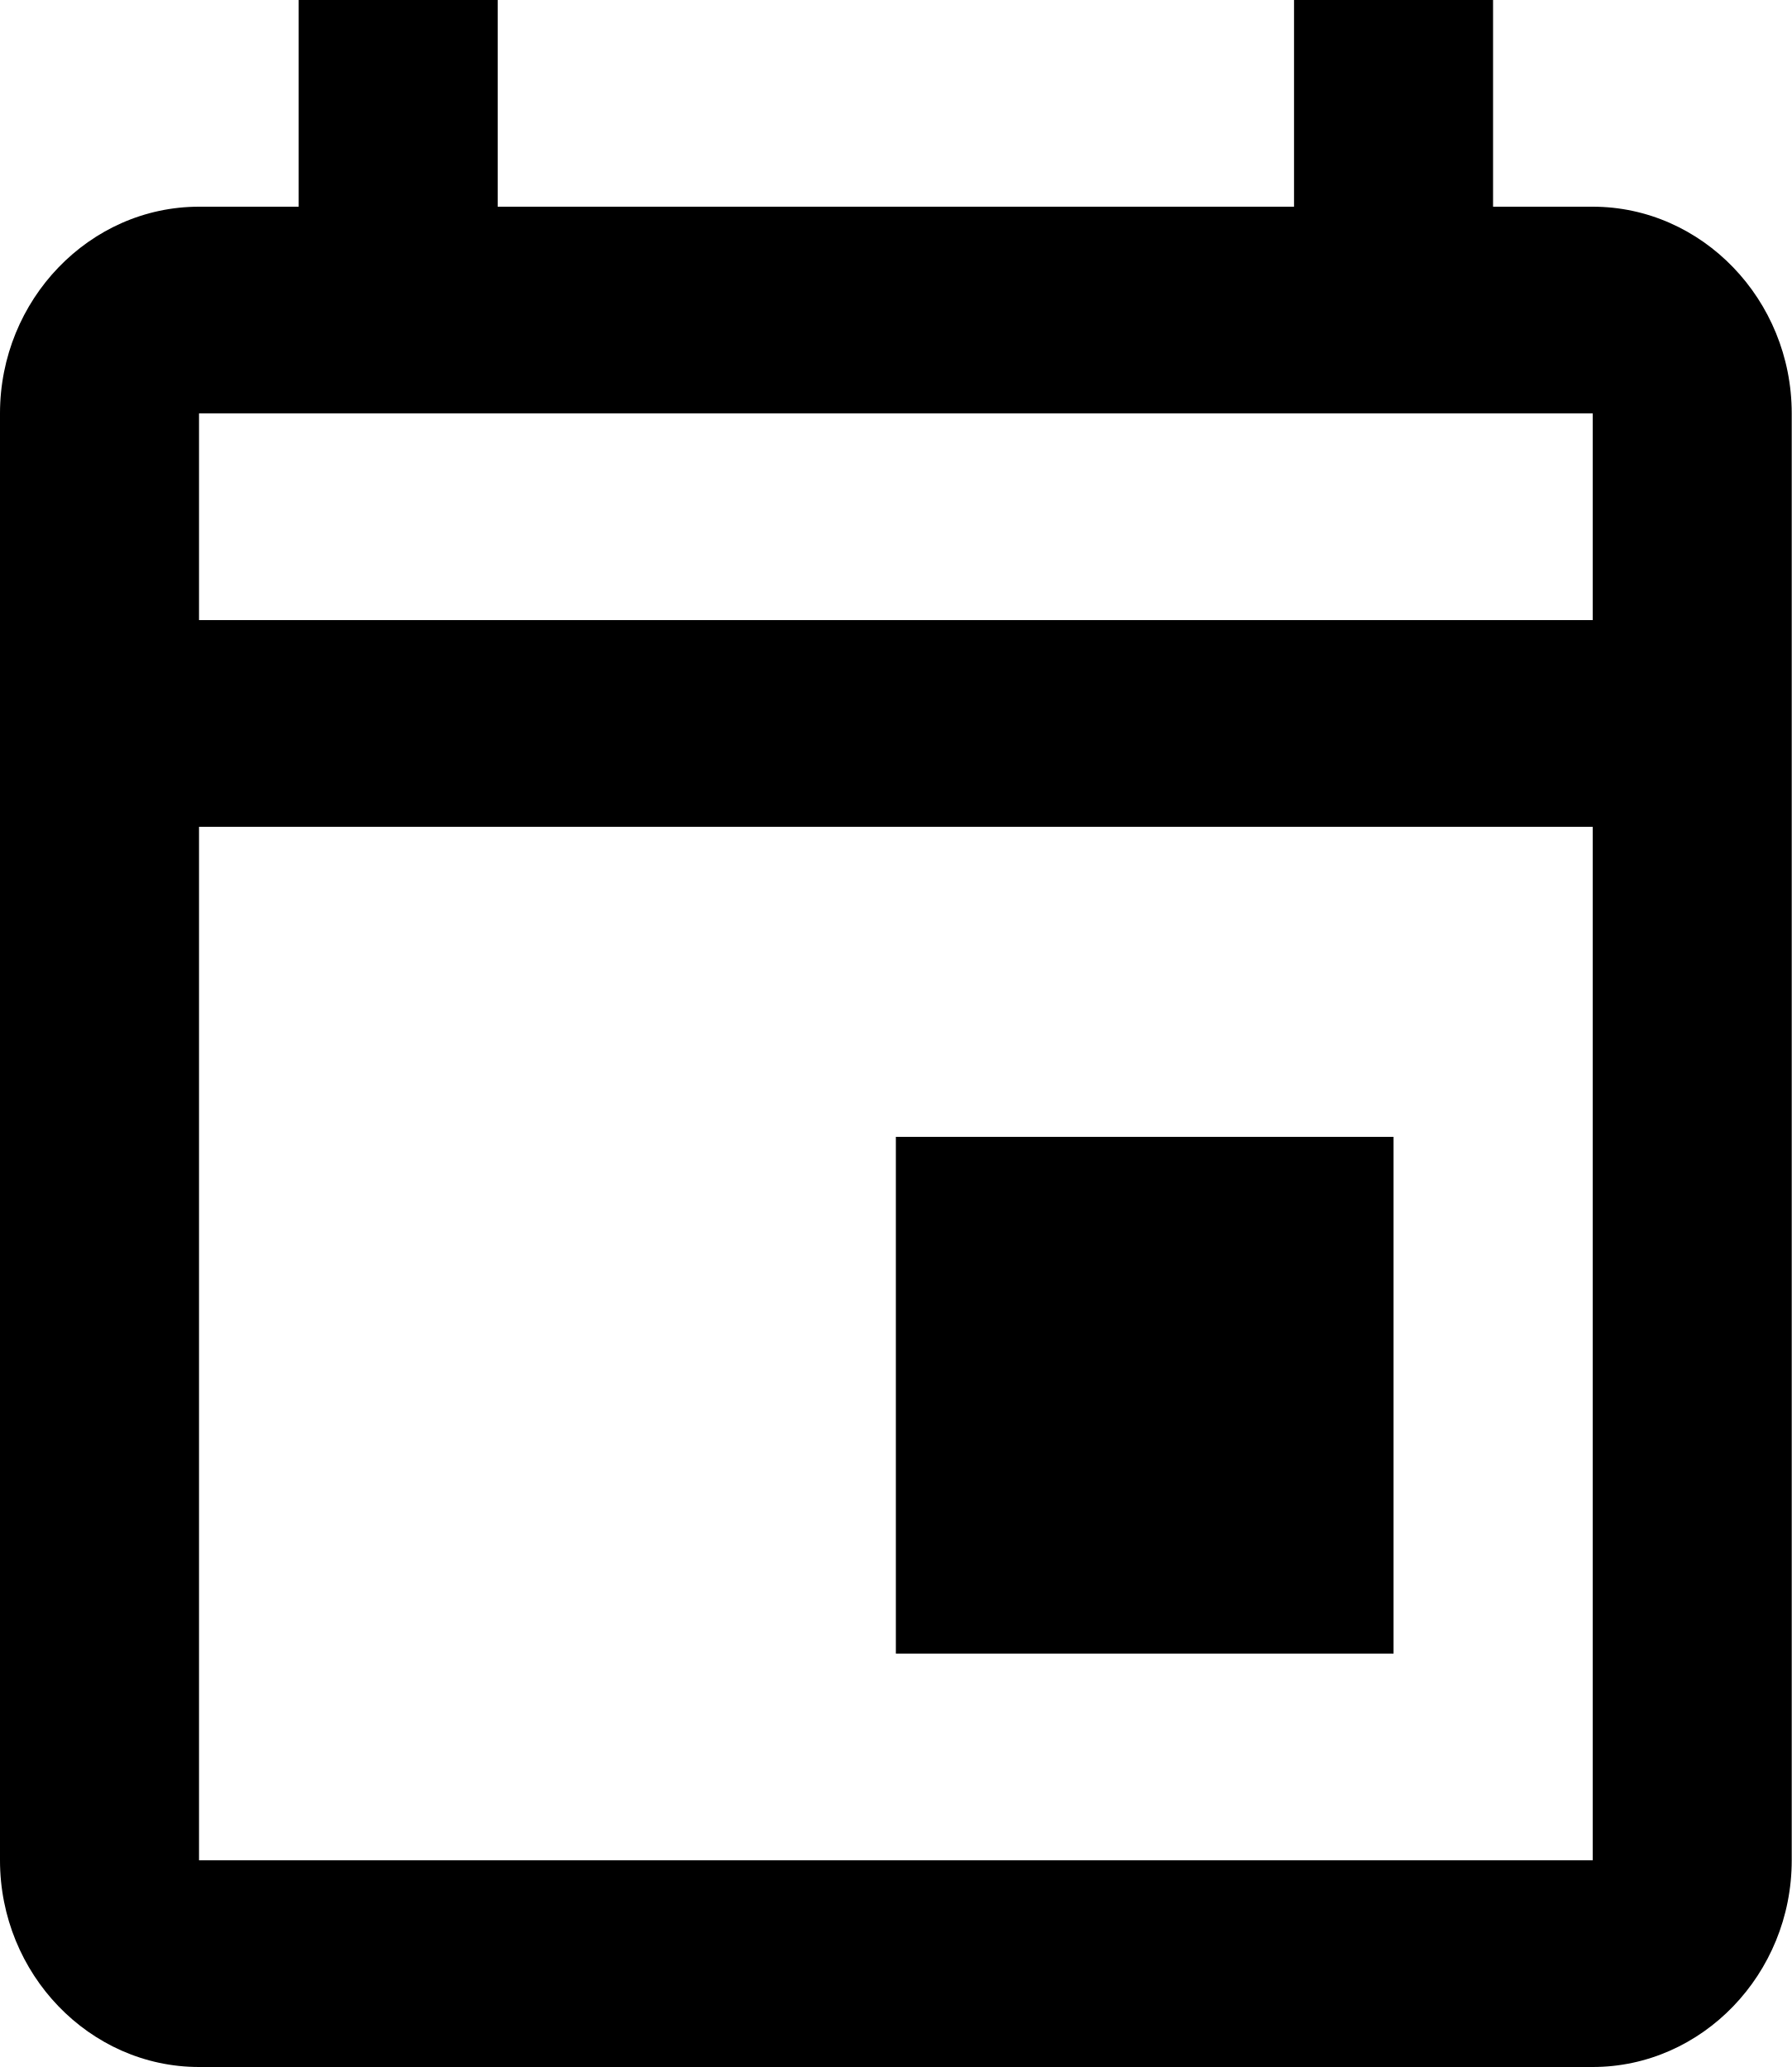
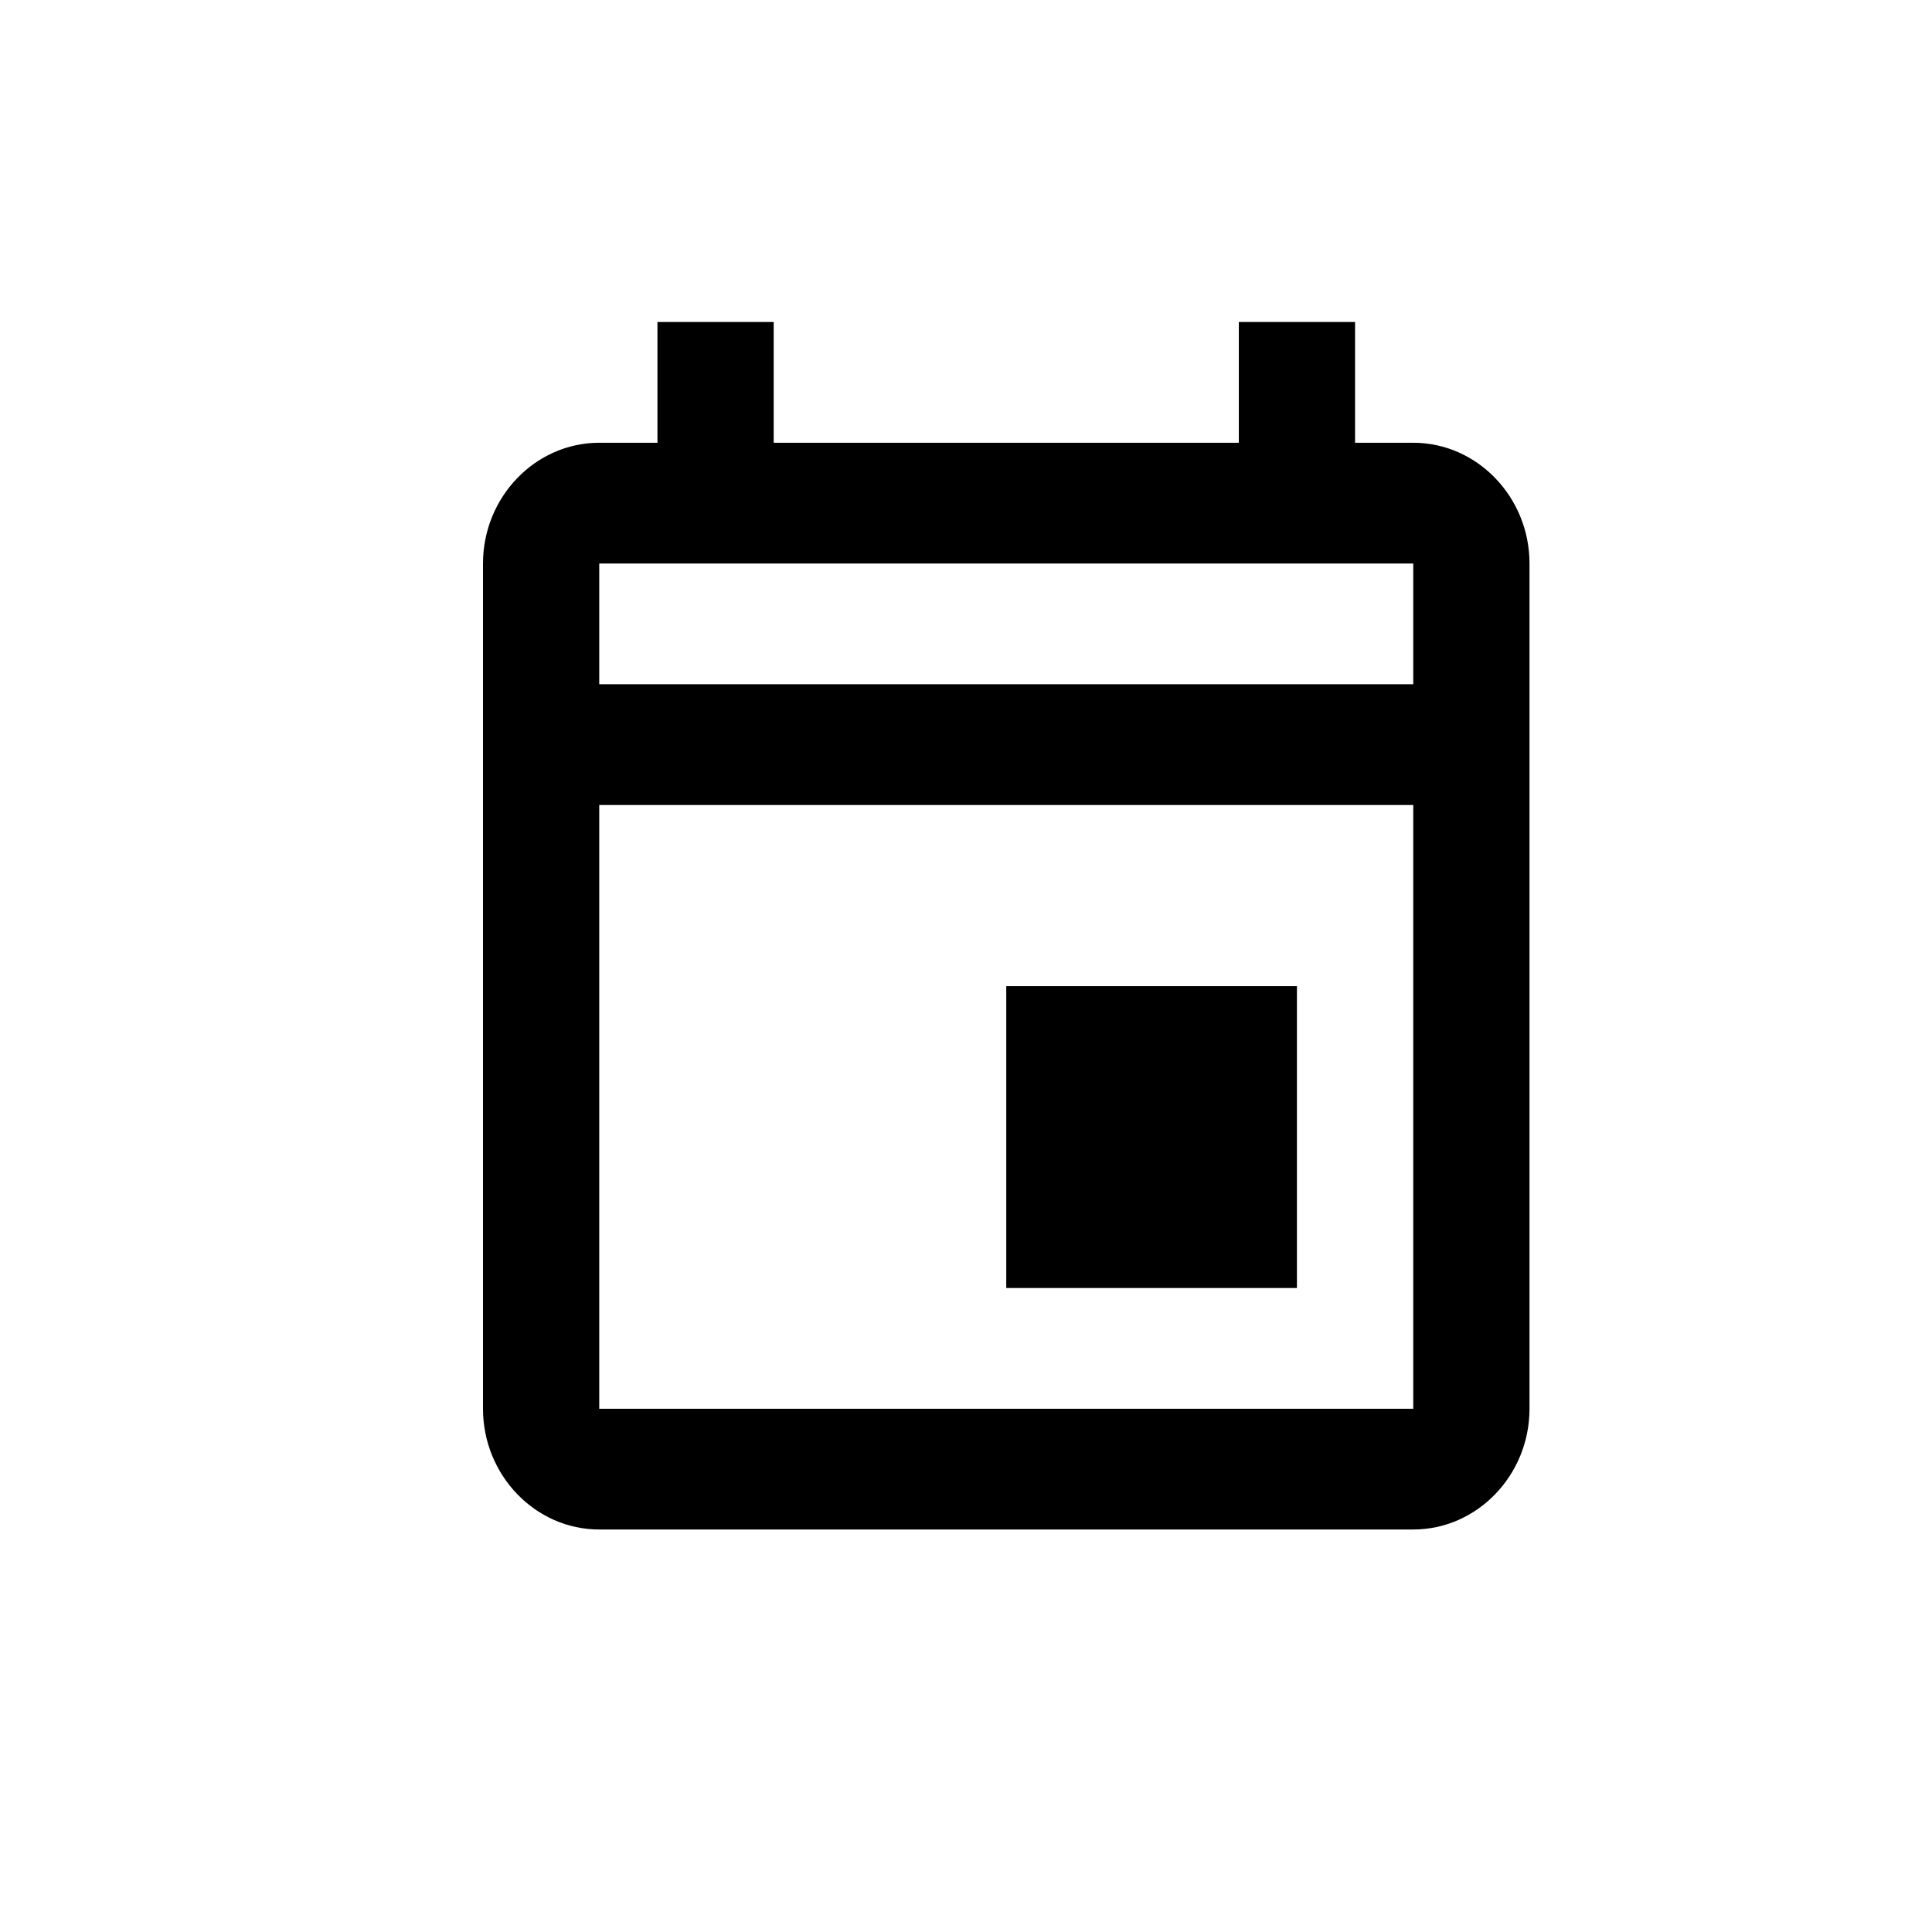
- <svg xmlns="http://www.w3.org/2000/svg" width="13" height="15" viewBox="0 0 13 15" fill="none">
-   <path d="M6.5 8.25H10.111V12H6.5V8.25ZM11.556 1.5H10.833V0H9.389V1.5H3.611V0H2.167V1.5H1.444C0.65 1.5 0 2.175 0 3V13.5C0 14.325 0.65 15 1.444 15H11.556C12.35 15 13 14.325 13 13.5V3C13 2.175 12.35 1.5 11.556 1.5ZM11.556 3V4.5H1.444V3H11.556ZM1.444 13.5V6H11.556V13.5H1.444Z" fill="black" />
+ <svg xmlns="http://www.w3.org/2000/svg" width="24" height="24" viewBox="0 0 24 24" fill="none">
+   <path d="M12.5 12.25H16.111V16H12.5V12.25ZM17.556 5.5H16.833V4H15.389V5.5H9.611V4H8.167V5.5H7.444C6.65 5.5 6 6.175 6 7V17.5C6 18.325 6.65 19 7.444 19H17.556C18.35 19 19 18.325 19 17.5V7C19 6.175 18.35 5.5 17.556 5.5ZM17.556 7V8.5H7.444V7H17.556ZM7.444 17.5V10H17.556V17.5H7.444Z" fill="black" />
</svg>
